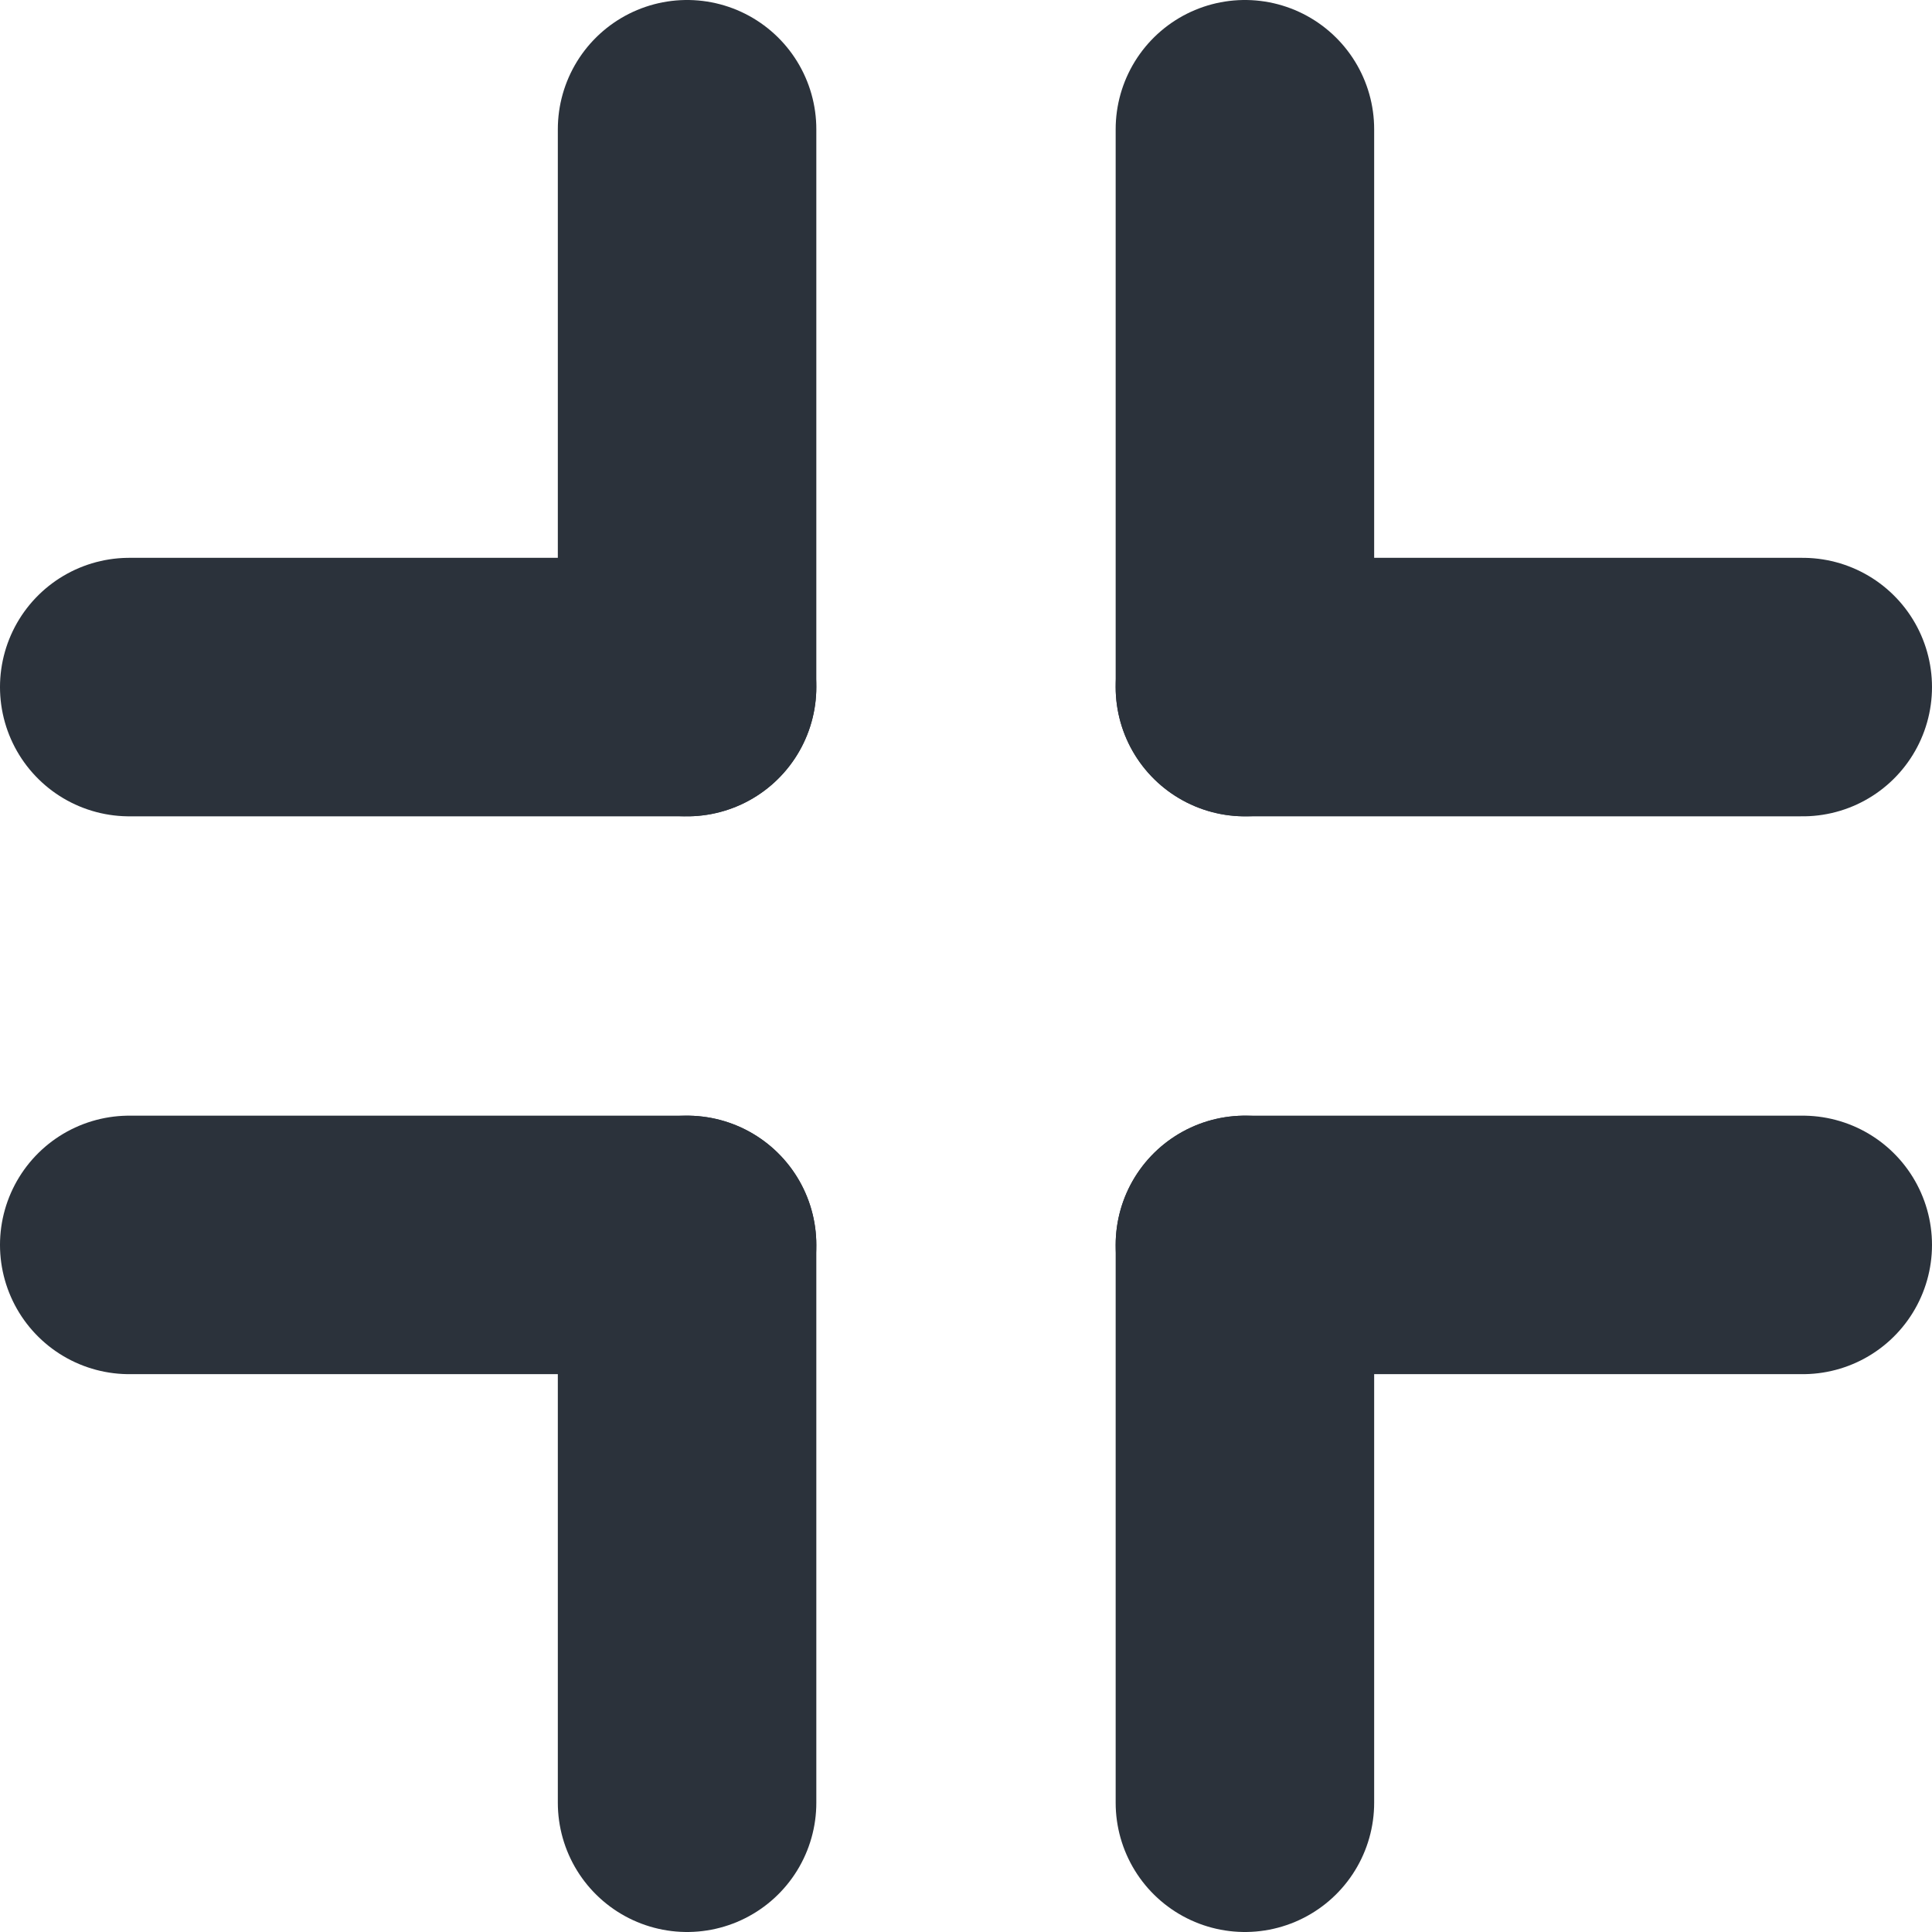
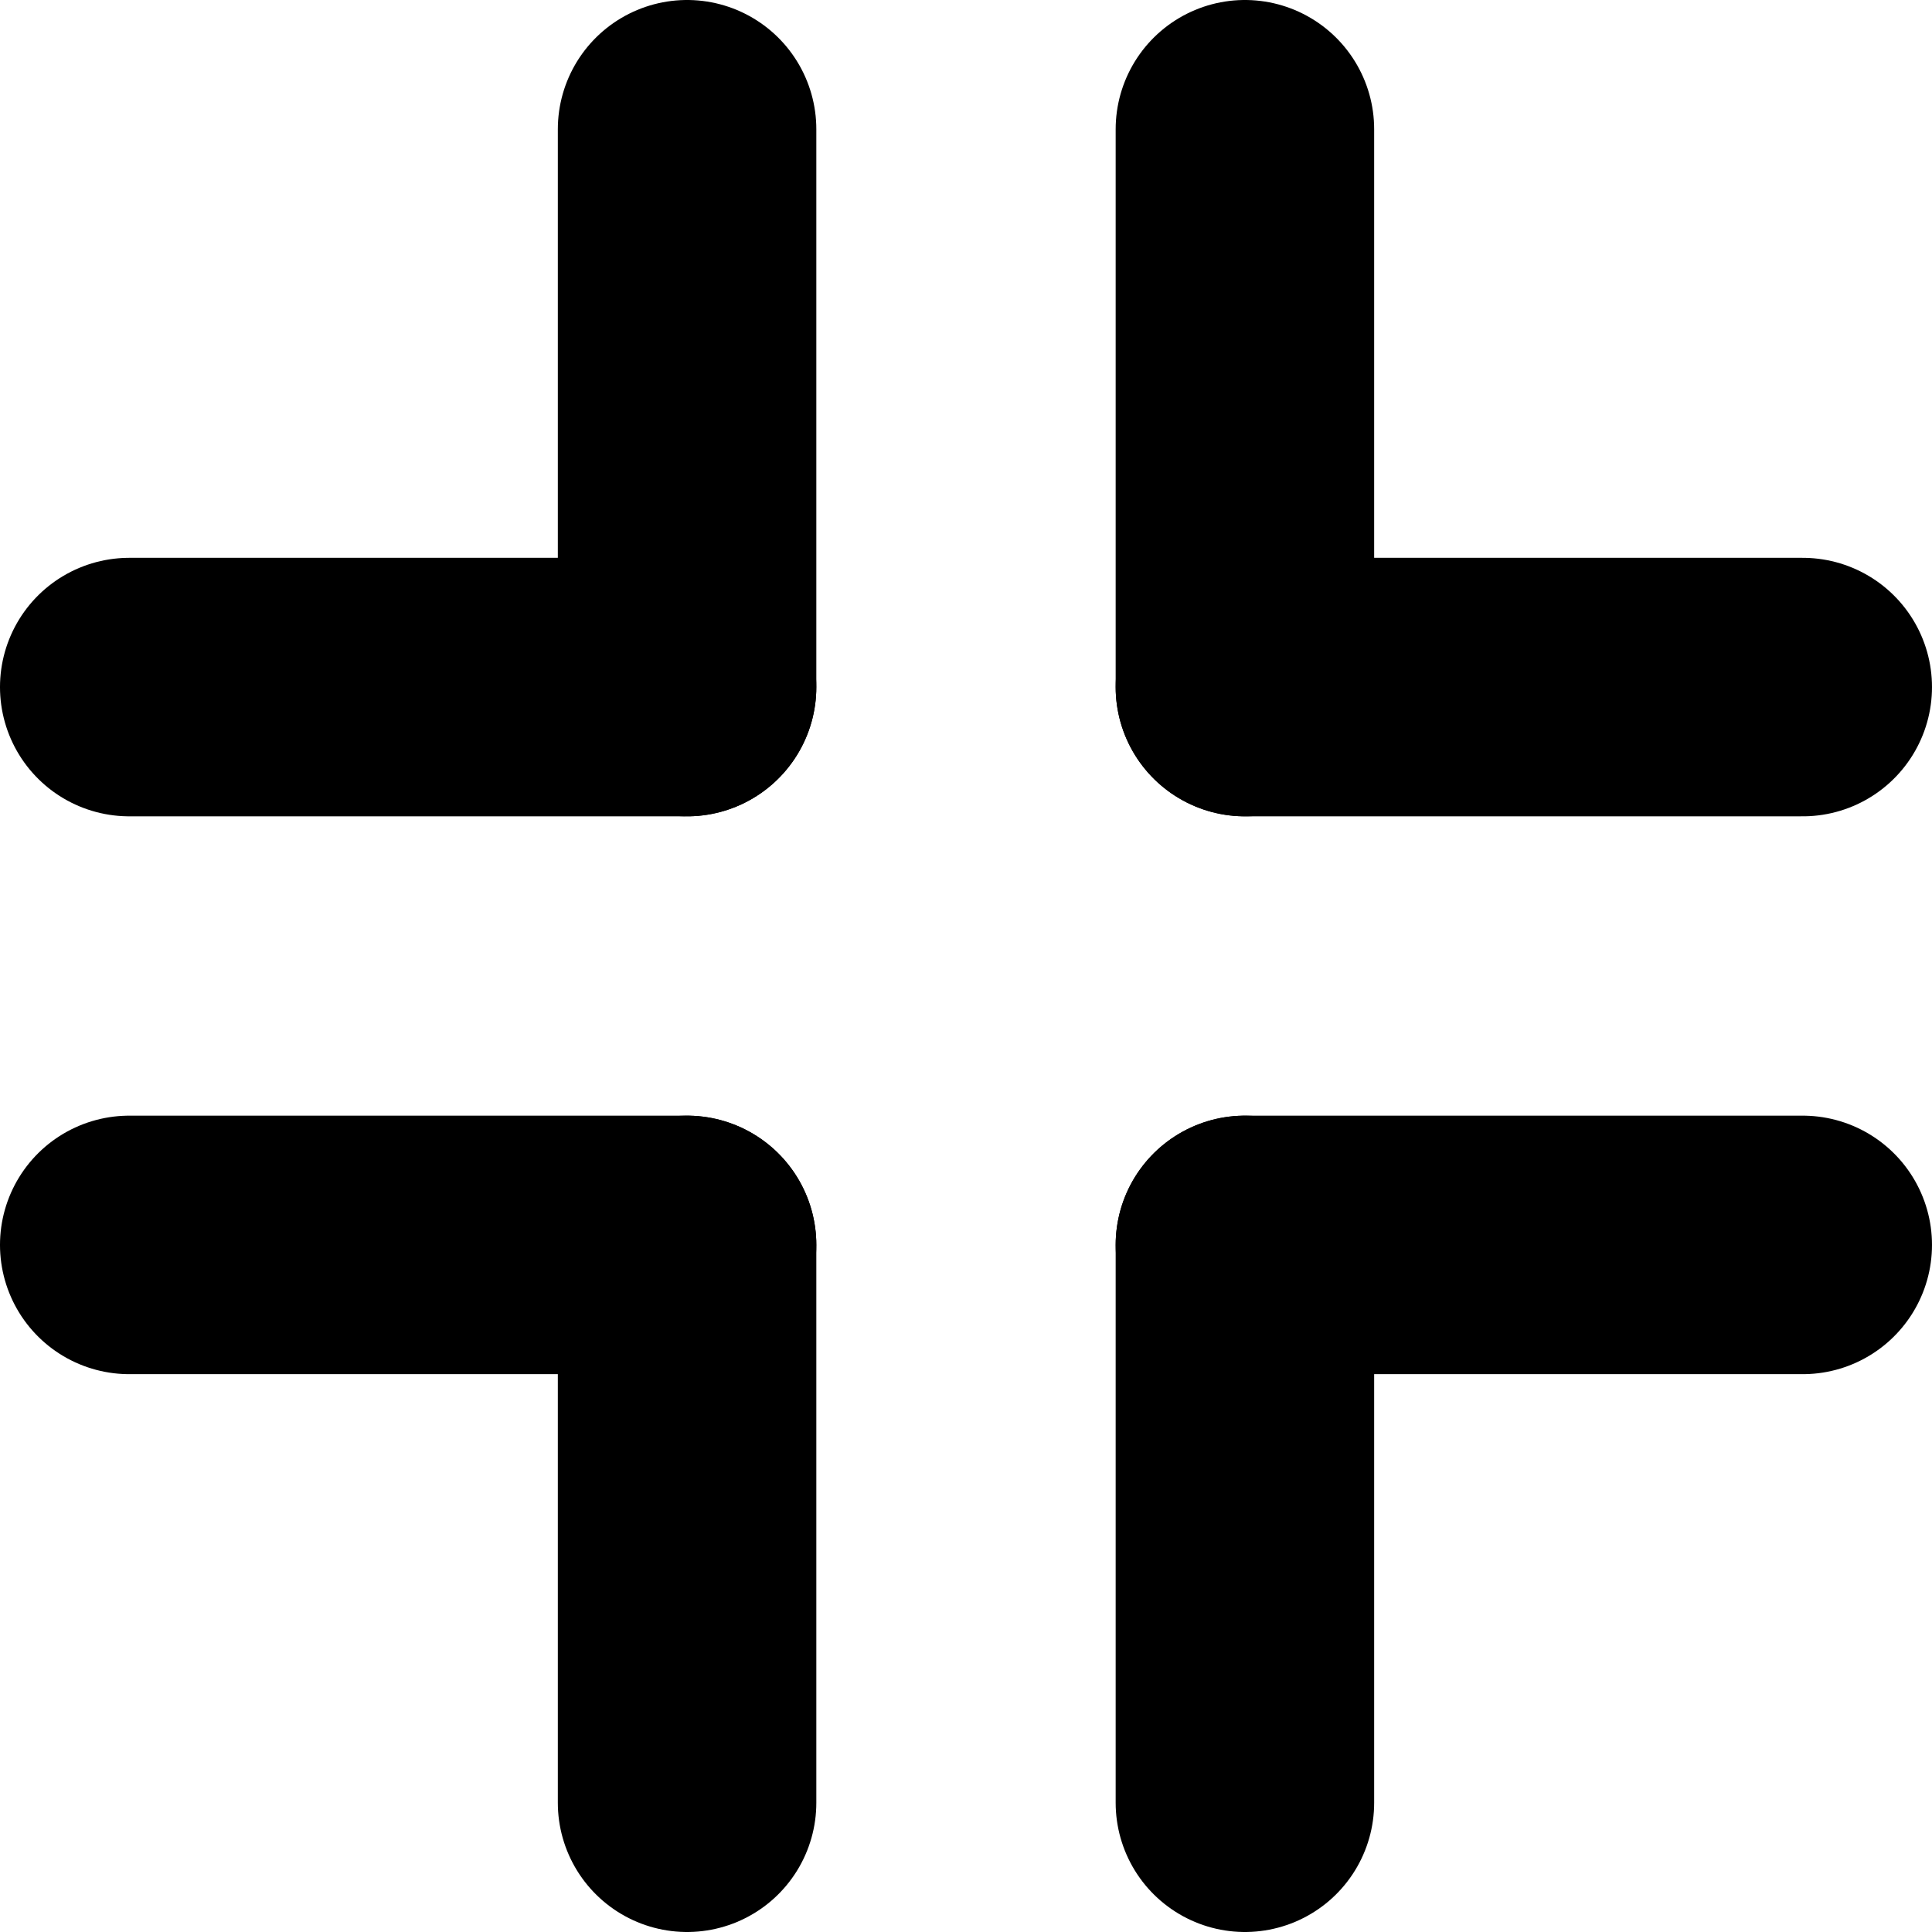
<svg xmlns="http://www.w3.org/2000/svg" version="1.1" width="67.266" height="67.266" viewBox="0,0,67.266,67.266">
  <g transform="translate(-206.3672,-146.3672)">
-     <g fill="none" stroke="#2b323b" stroke-linecap="round" stroke-miterlimit="10">
+     <g fill="none" stroke="#000000" stroke-linecap="round" stroke-miterlimit="10">
      <path d="" stroke-width="5" stroke-linejoin="miter" />
      <g stroke-width="9" stroke-linejoin="round">
        <path d="M210.867,170.289h19.422" />
        <path d="M230.289,170.289l0,-19.422" />
      </g>
      <g stroke-width="9" stroke-linejoin="round">
        <path d="M269.133,170.289h-19.422" />
        <path d="M249.711,170.289l0,-19.422" />
      </g>
      <g stroke-width="9" stroke-linejoin="round">
        <path d="M269.133,189.711l-19.422,0" />
        <path d="M249.711,189.711l0,19.422" />
      </g>
      <g stroke-width="9" stroke-linejoin="round">
        <path d="M210.867,189.711l19.422,0" />
        <path d="M230.289,189.711v19.422" />
      </g>
    </g>
  </g>
</svg>
